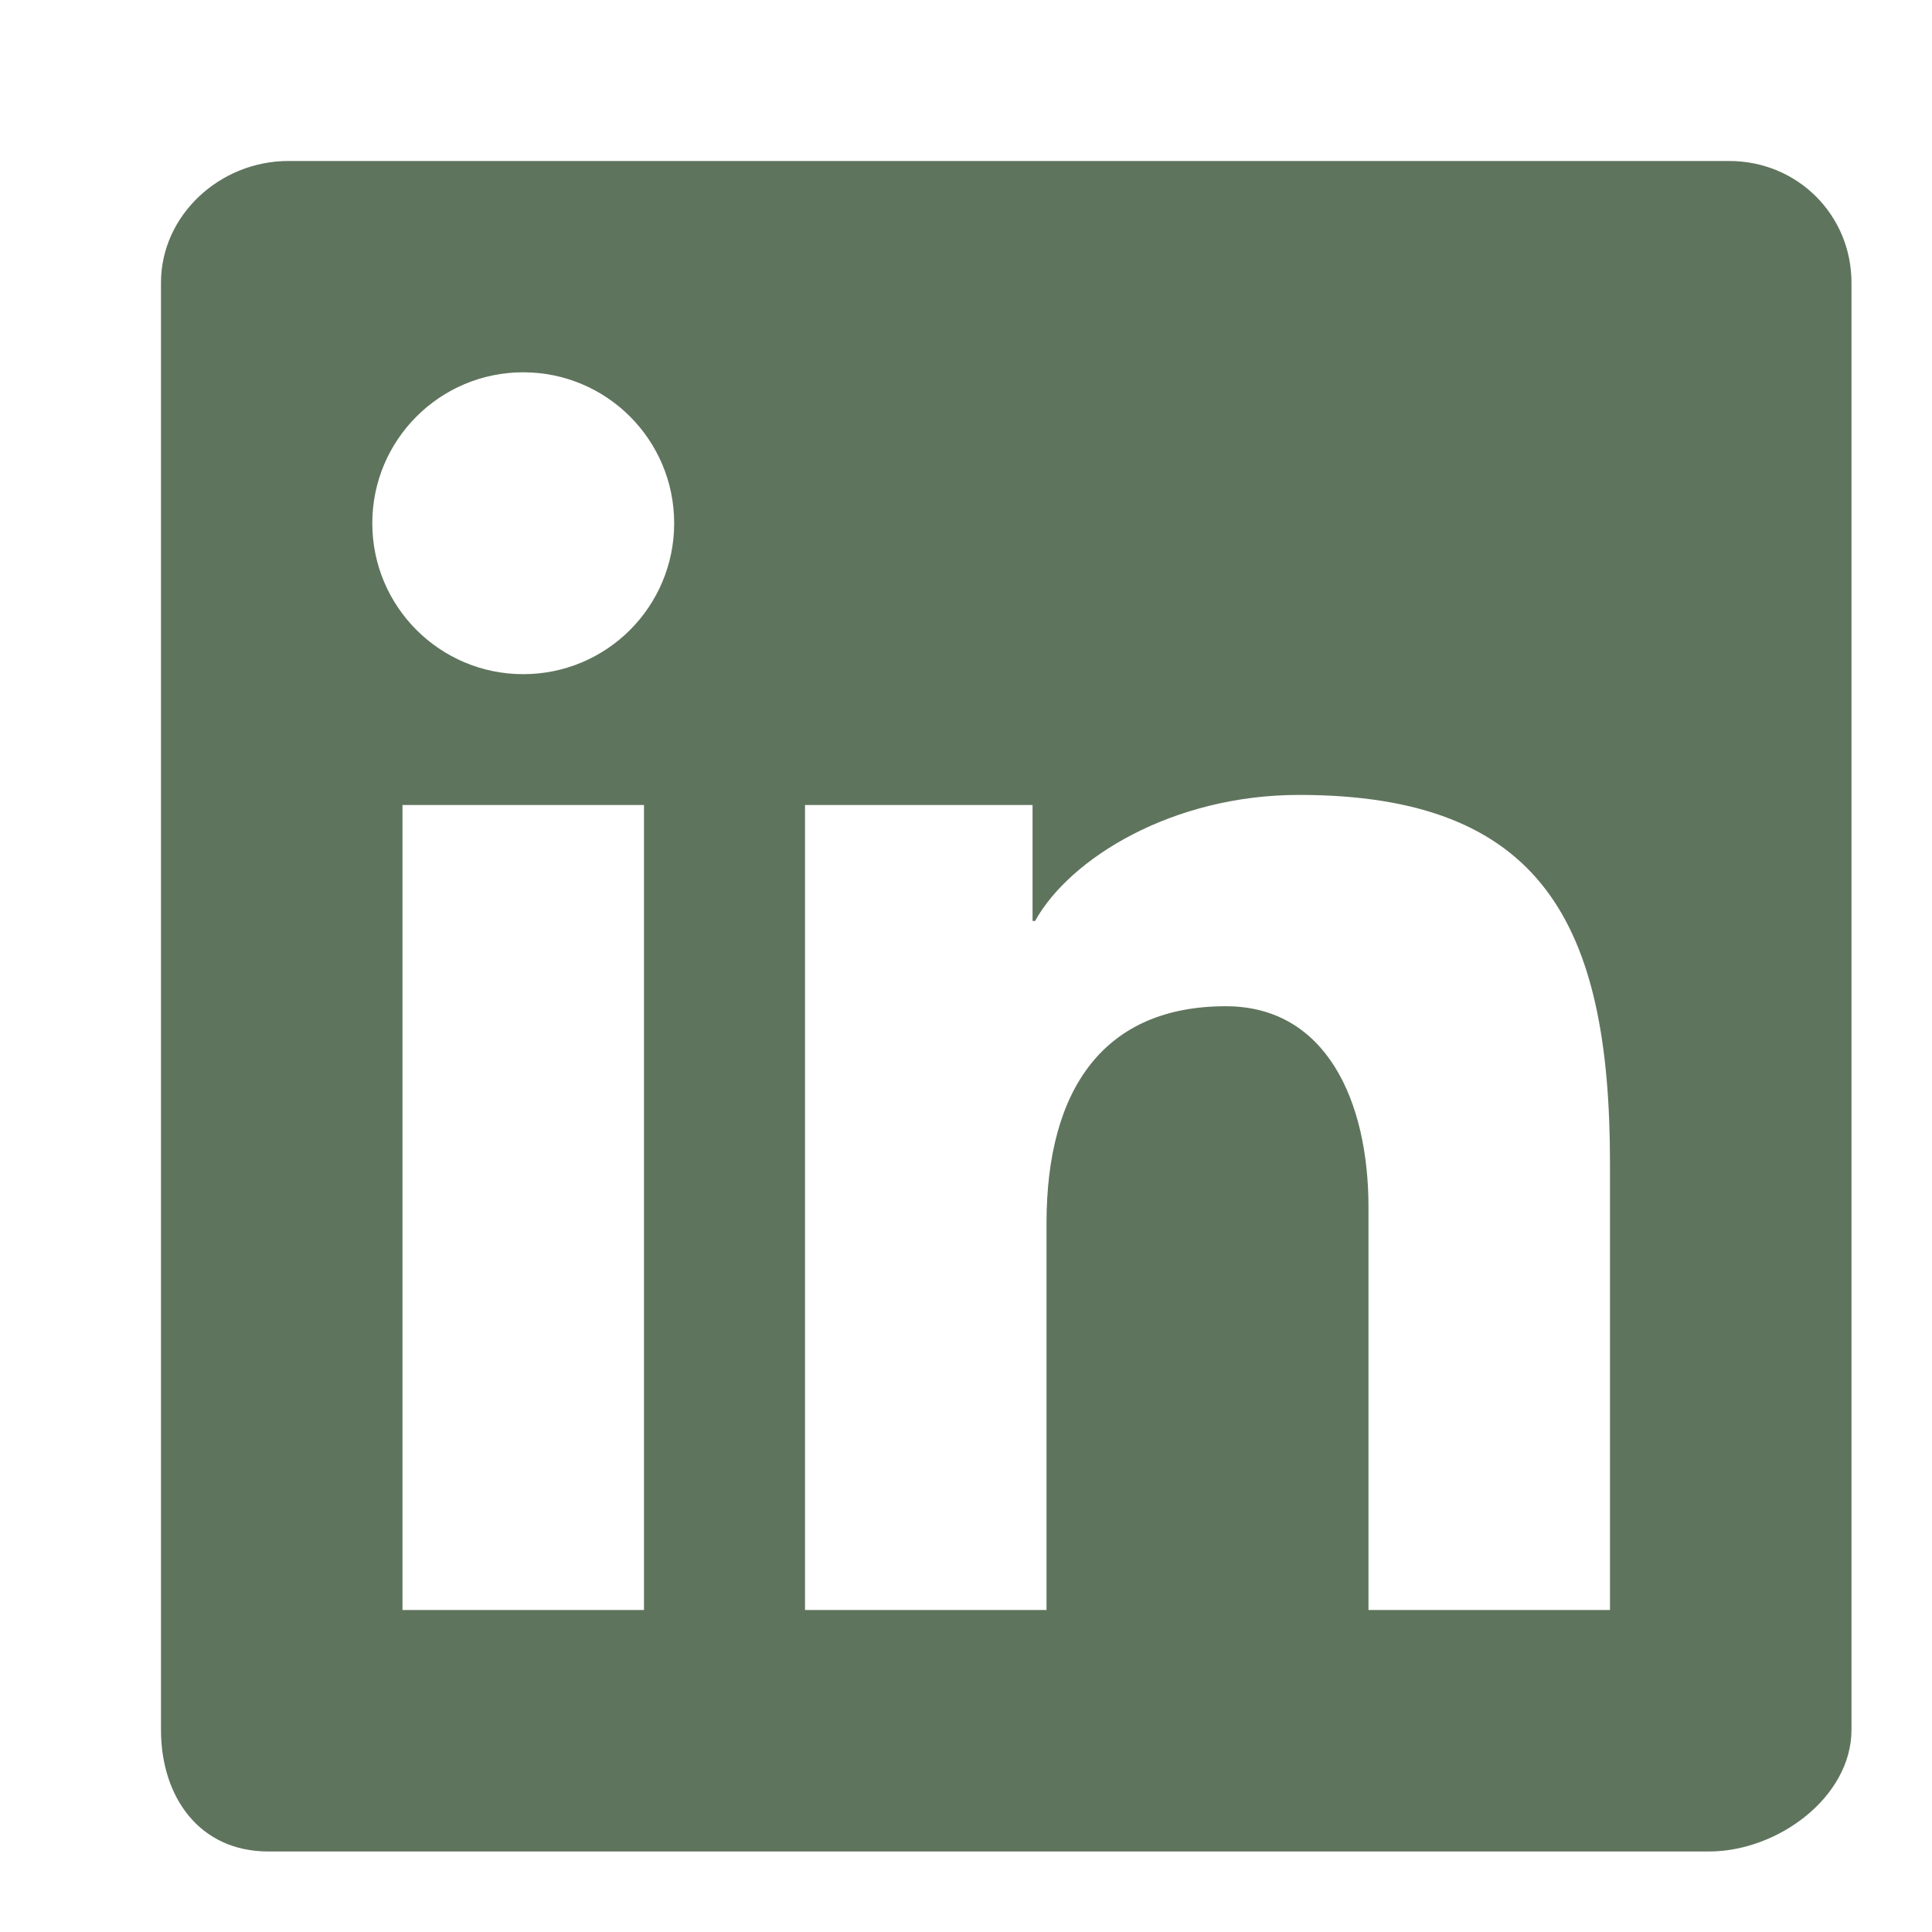
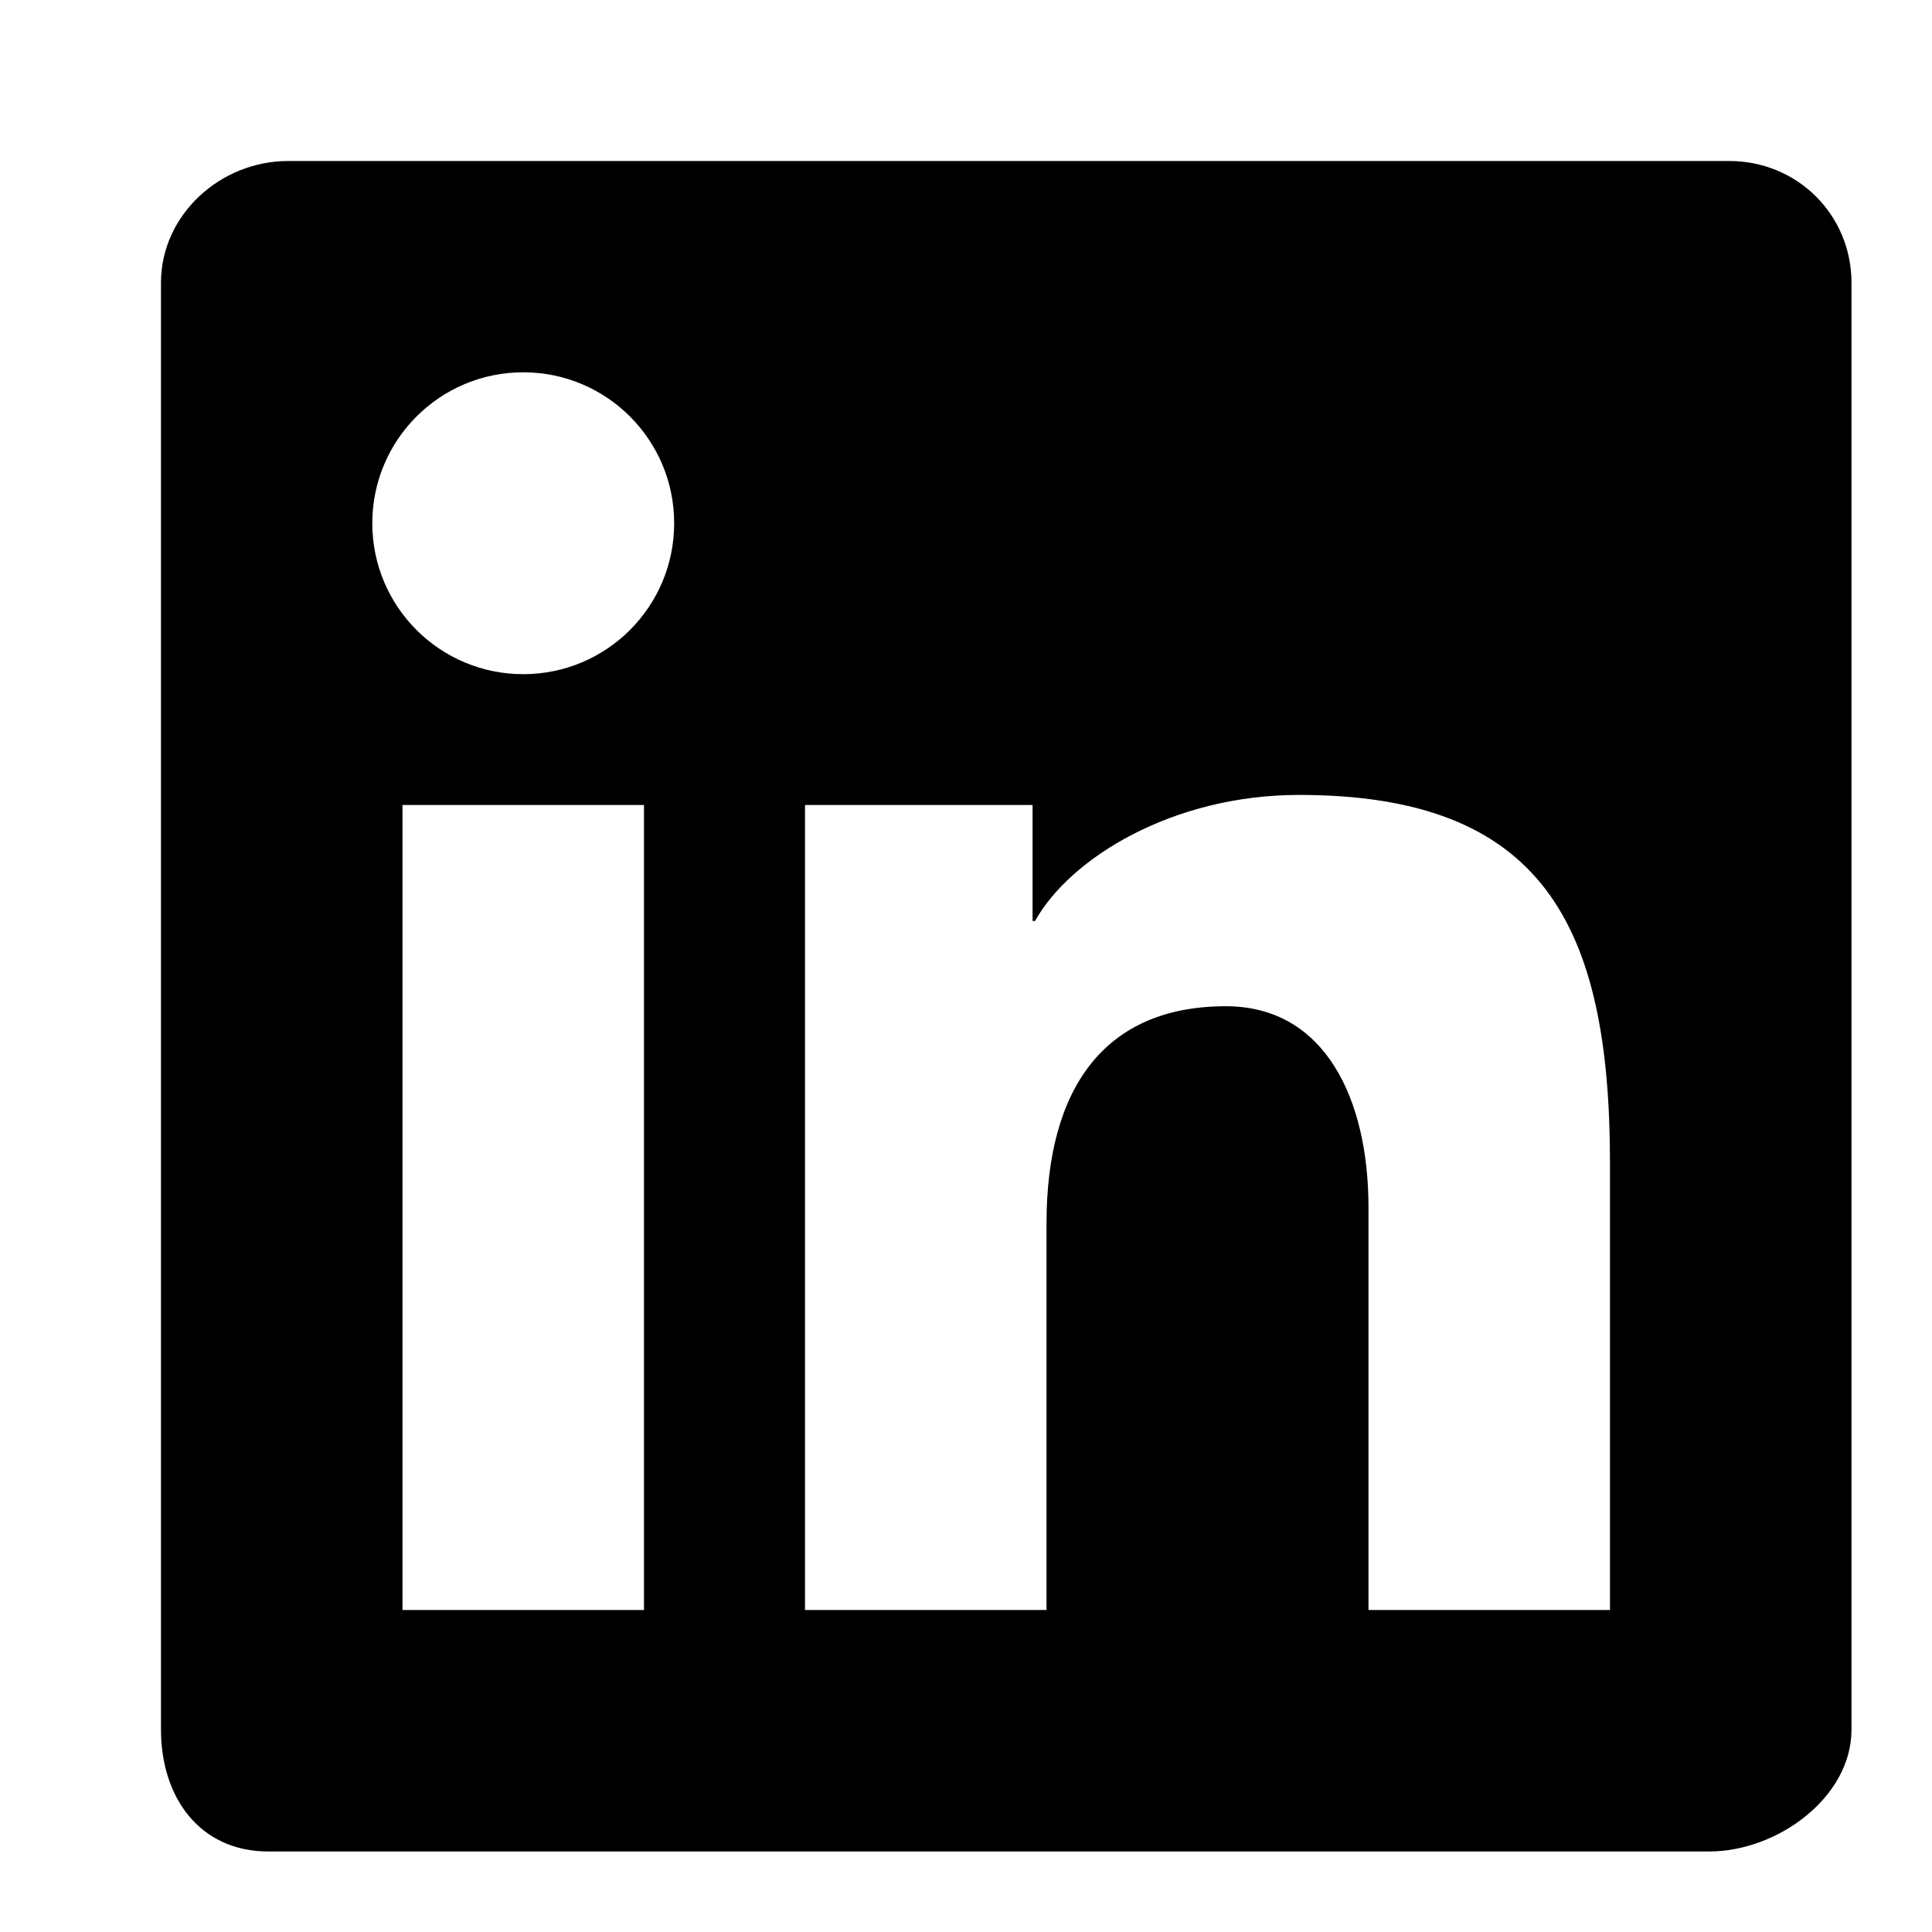
- <svg xmlns="http://www.w3.org/2000/svg" width="40" height="40" viewBox="0 0 40 40" fill="none">
-   <path fill-rule="evenodd" clip-rule="evenodd" d="M35.798 3.333H5.972C4.545 3.333 3.333 4.462 3.333 5.852V35.813C3.333 37.205 4.128 38.333 5.555 38.333H35.382C36.81 38.333 38.333 37.205 38.333 35.813V5.852C38.333 4.462 37.227 3.333 35.798 3.333ZM16.667 16.667H21.378V19.068H21.43C22.148 17.773 24.27 16.458 26.893 16.458C31.928 16.458 33.333 19.132 33.333 24.083V33.333H28.333V24.995C28.333 22.778 27.448 20.833 25.378 20.833C22.865 20.833 21.667 22.535 21.667 25.328V33.333H16.667V16.667ZM8.333 33.333H13.333V16.667H8.333V33.333ZM13.958 10.833C13.958 12.56 12.56 13.958 10.833 13.958C9.107 13.958 7.708 12.56 7.708 10.833C7.708 9.107 9.107 7.708 10.833 7.708C12.56 7.708 13.958 9.107 13.958 10.833Z" fill="#5F745D" />
+ <svg xmlns="http://www.w3.org/2000/svg" width="40" height="40" viewBox="0 0 40 40" fill="currentColor">
+   <path fill-rule="evenodd" clip-rule="evenodd" d="M35.798 3.333H5.972C4.545 3.333 3.333 4.462 3.333 5.852V35.813C3.333 37.205 4.128 38.333 5.555 38.333H35.382C36.81 38.333 38.333 37.205 38.333 35.813V5.852C38.333 4.462 37.227 3.333 35.798 3.333ZM16.667 16.667H21.378V19.068H21.43C22.148 17.773 24.27 16.458 26.893 16.458C31.928 16.458 33.333 19.132 33.333 24.083V33.333H28.333V24.995C28.333 22.778 27.448 20.833 25.378 20.833C22.865 20.833 21.667 22.535 21.667 25.328V33.333H16.667V16.667ZM8.333 33.333H13.333V16.667H8.333V33.333ZM13.958 10.833C13.958 12.56 12.56 13.958 10.833 13.958C9.107 13.958 7.708 12.56 7.708 10.833C7.708 9.107 9.107 7.708 10.833 7.708C12.56 7.708 13.958 9.107 13.958 10.833Z" />
</svg>
